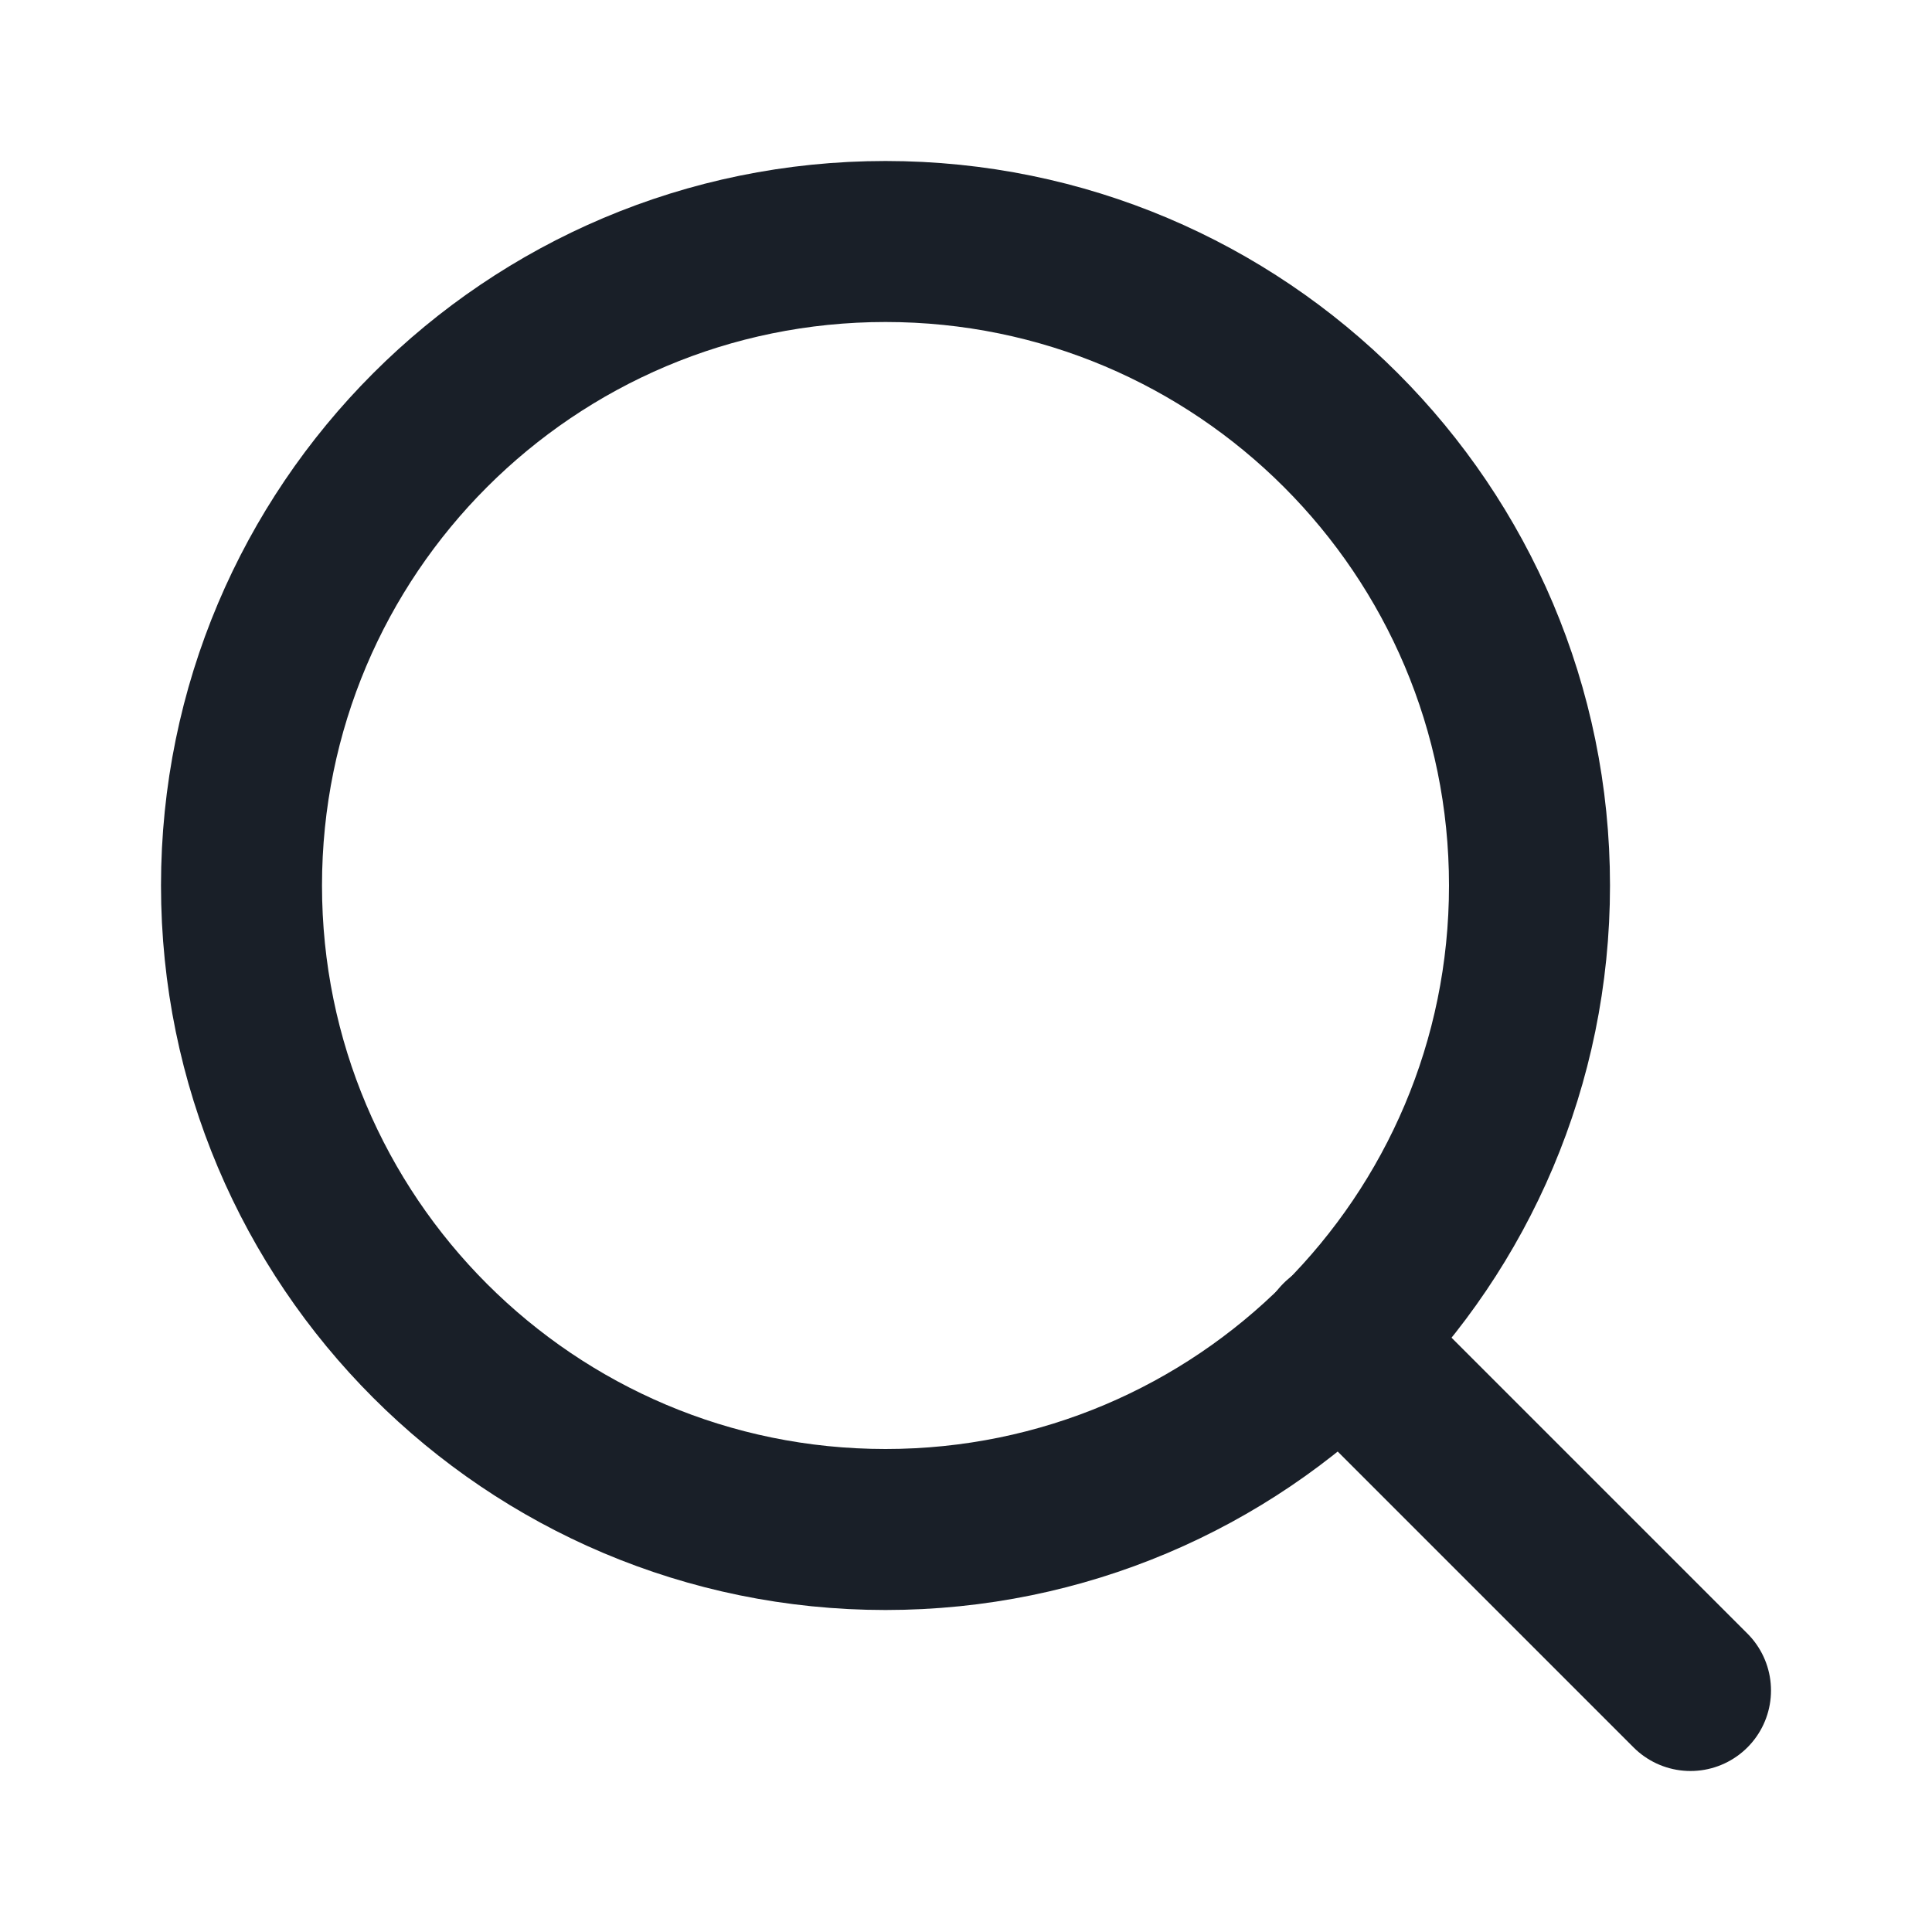
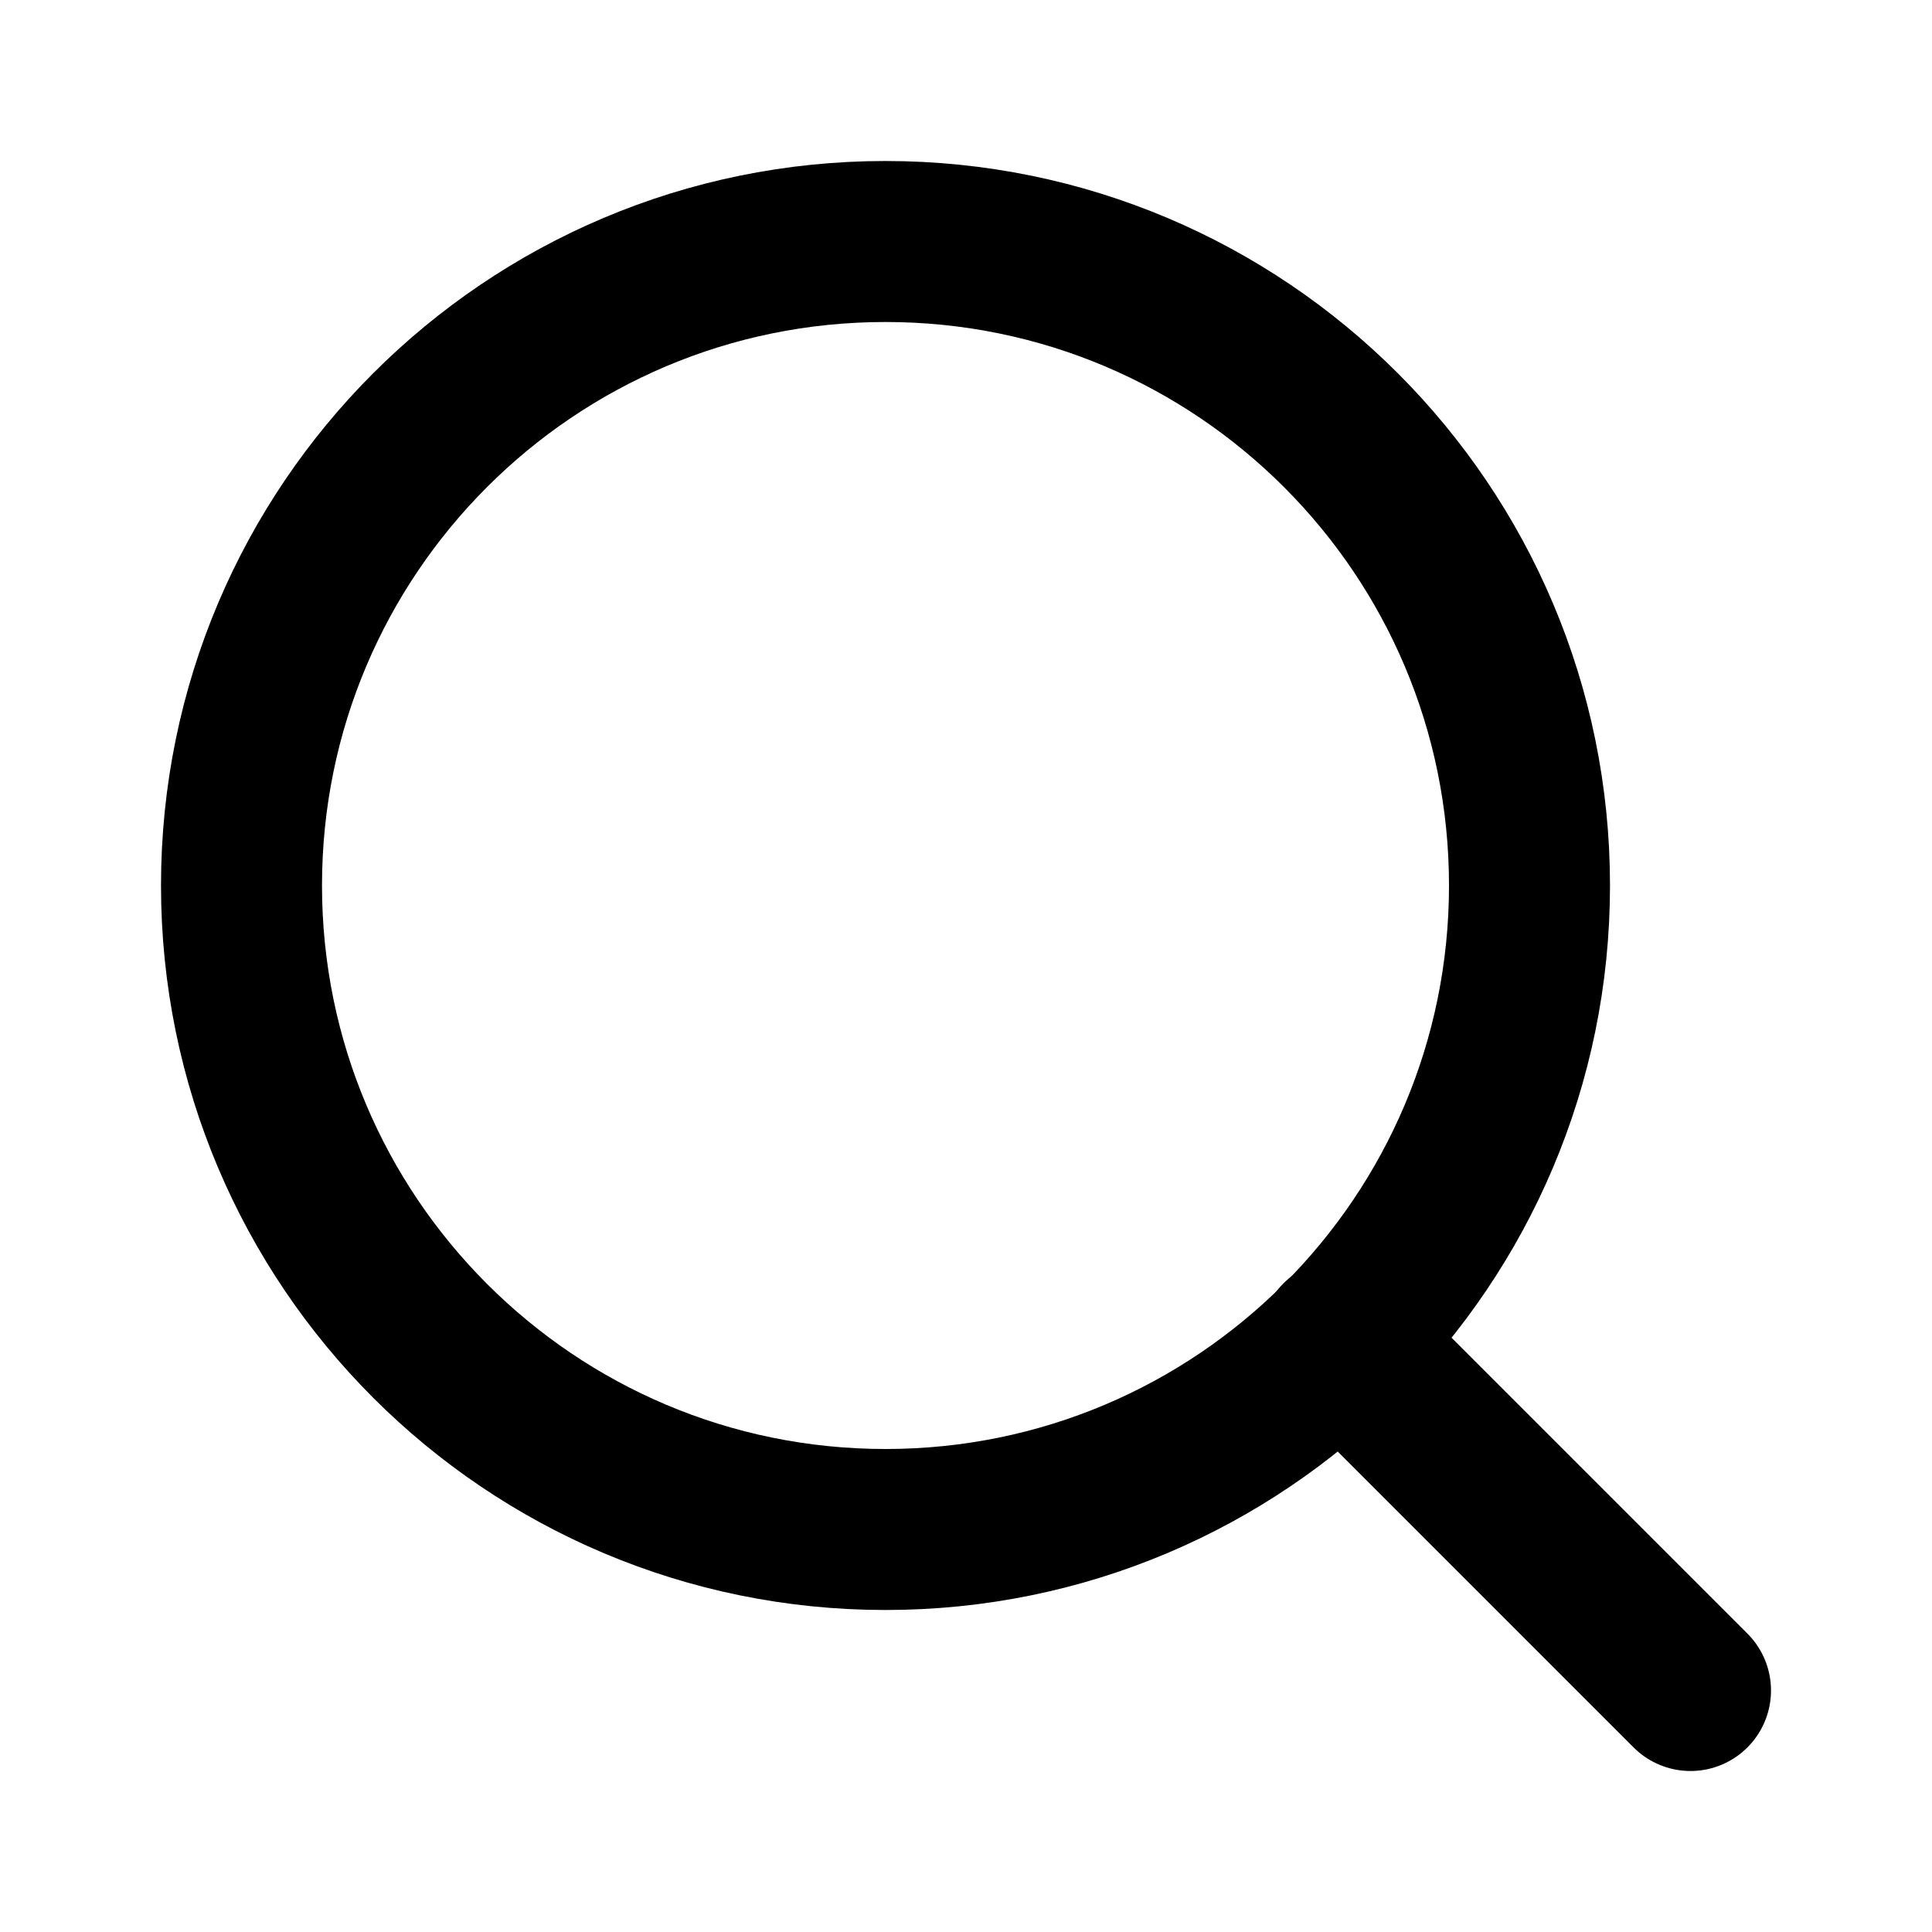
- <svg xmlns="http://www.w3.org/2000/svg" width="24" height="24" viewBox="0 0 24 24" fill="none">
-   <path d="M11 19C15.418 19 19 15.418 19 11C19 6.582 15.418 3 11 3C6.582 3 3 6.582 3 11C3 15.418 6.582 19 11 19Z" stroke="#191F28" stroke-width="2" stroke-linecap="round" stroke-linejoin="round" />
-   <path d="M21 21L16.65 16.65" stroke="#191F28" stroke-width="2" stroke-linecap="round" stroke-linejoin="round" />
+ <svg xmlns="http://www.w3.org/2000/svg" width="100%" height="100%" viewBox="0 0 24 24" fill="none">
+   <path d="M11 19C15.418 19 19 15.418 19 11C19 6.582 15.418 3 11 3C6.582 3 3 6.582 3 11C3 15.418 6.582 19 11 19Z" stroke="currentColor" stroke-width="2" stroke-linecap="round" stroke-linejoin="round" />
+   <path d="M21 21L16.65 16.65" stroke="currentColor" stroke-width="2" stroke-linecap="round" stroke-linejoin="round" />
</svg>
